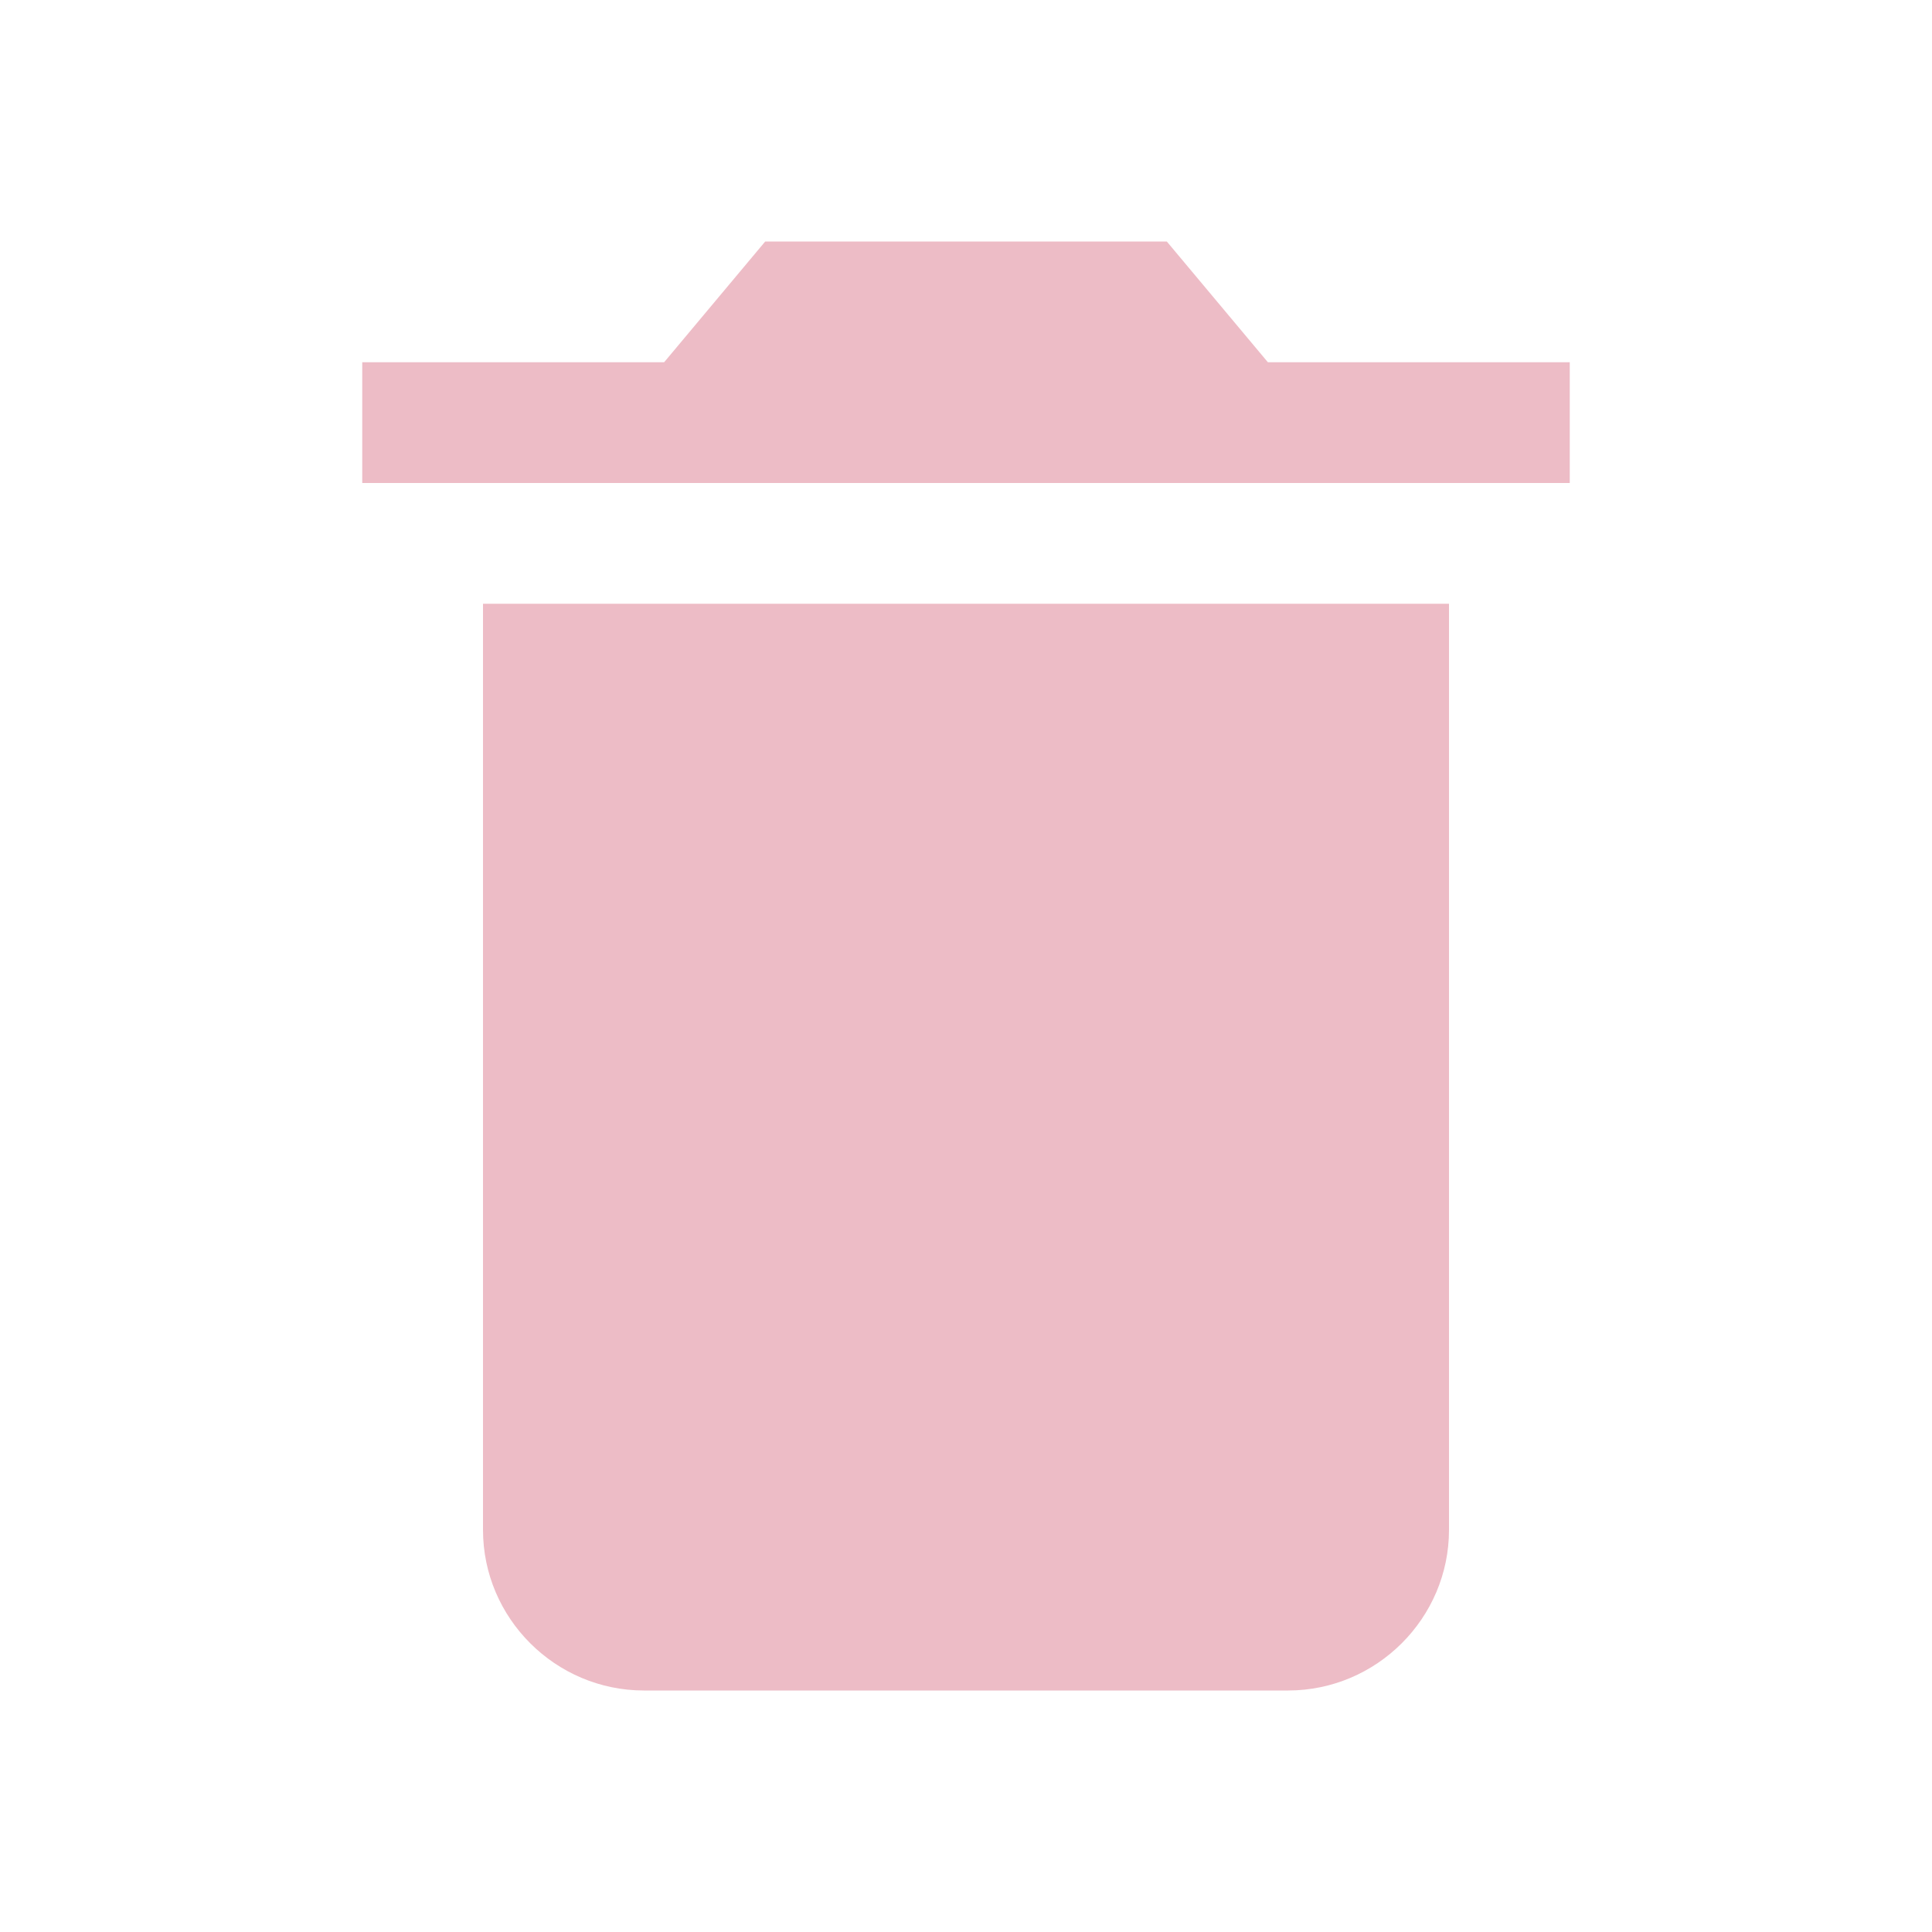
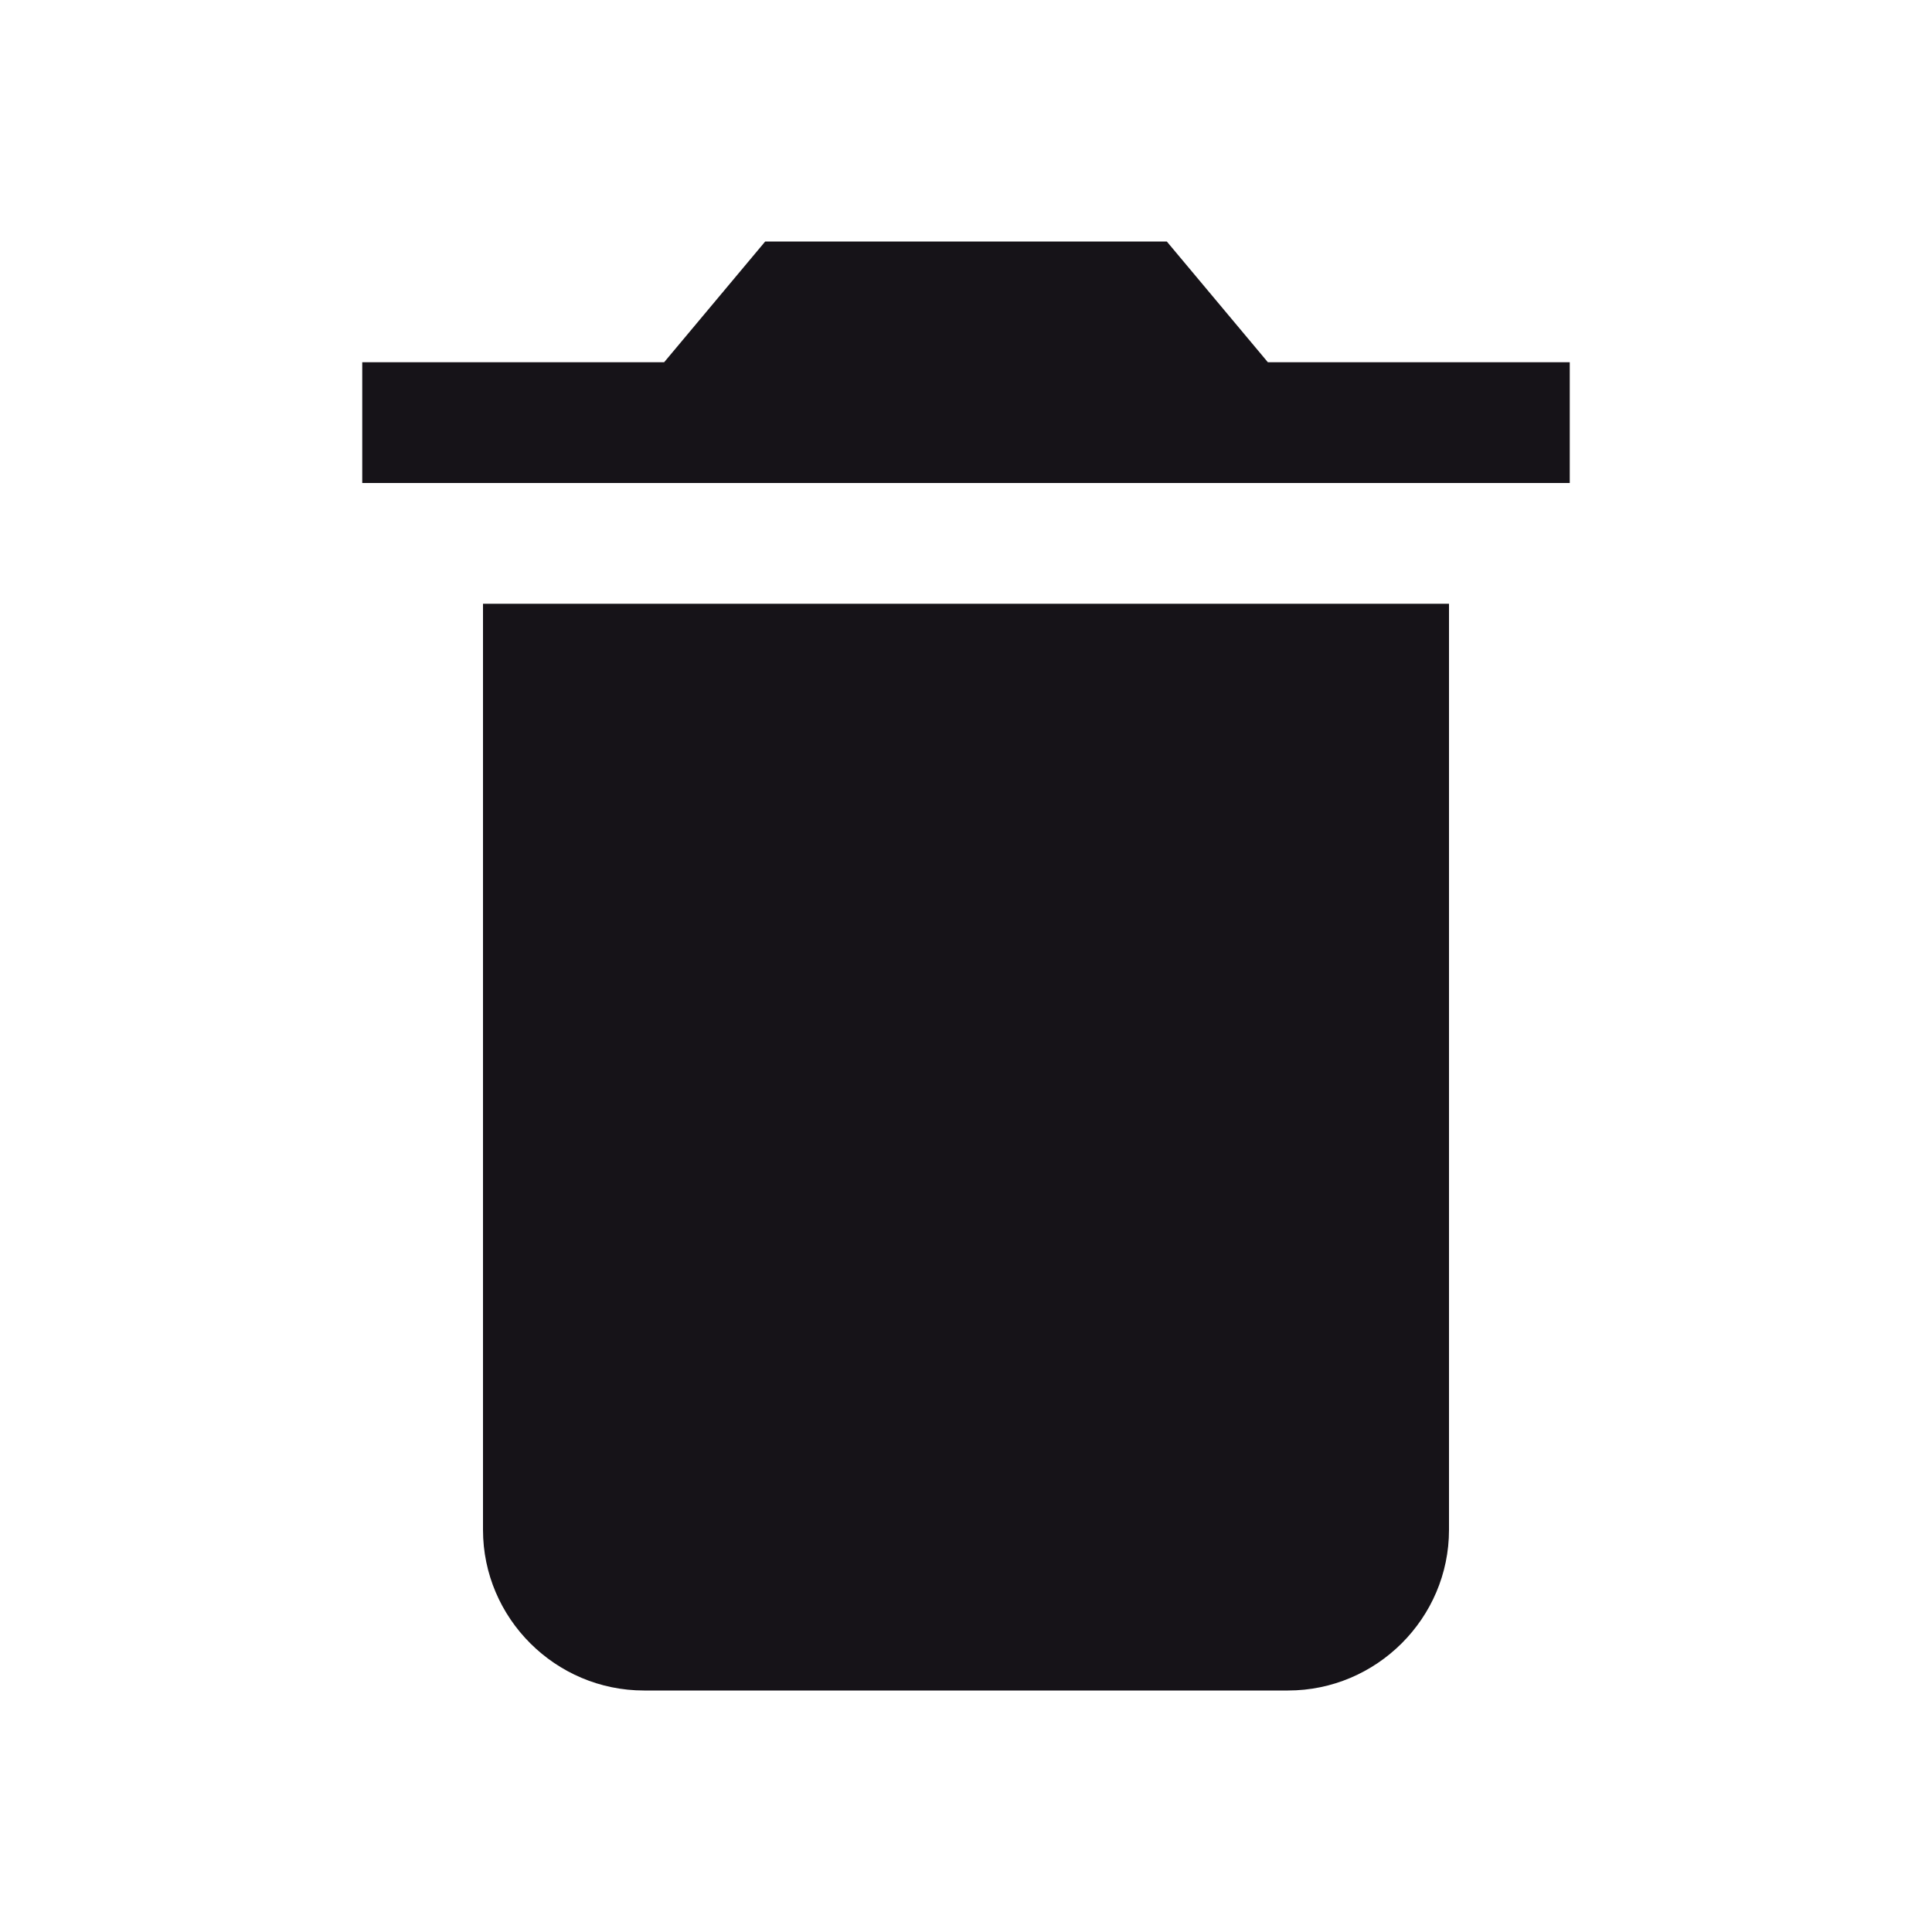
<svg xmlns="http://www.w3.org/2000/svg" viewBox="0 0 512 512">
-   <path fill="#EDBCC6" d="M128 405.429C128 428.846 147.198 448 170.667 448h170.667C364.802 448 384 428.846 384 405.429V160H128v245.429zM416 96h-80l-26.785-32H202.786L176 96H96v32h320V96z" />
+   <path fill="#161318" d="M128 405.429C128 428.846 147.198 448 170.667 448h170.667C364.802 448 384 428.846 384 405.429V160H128v245.429zM416 96h-80l-26.785-32H202.786L176 96H96v32h320V96z" />
</svg>
